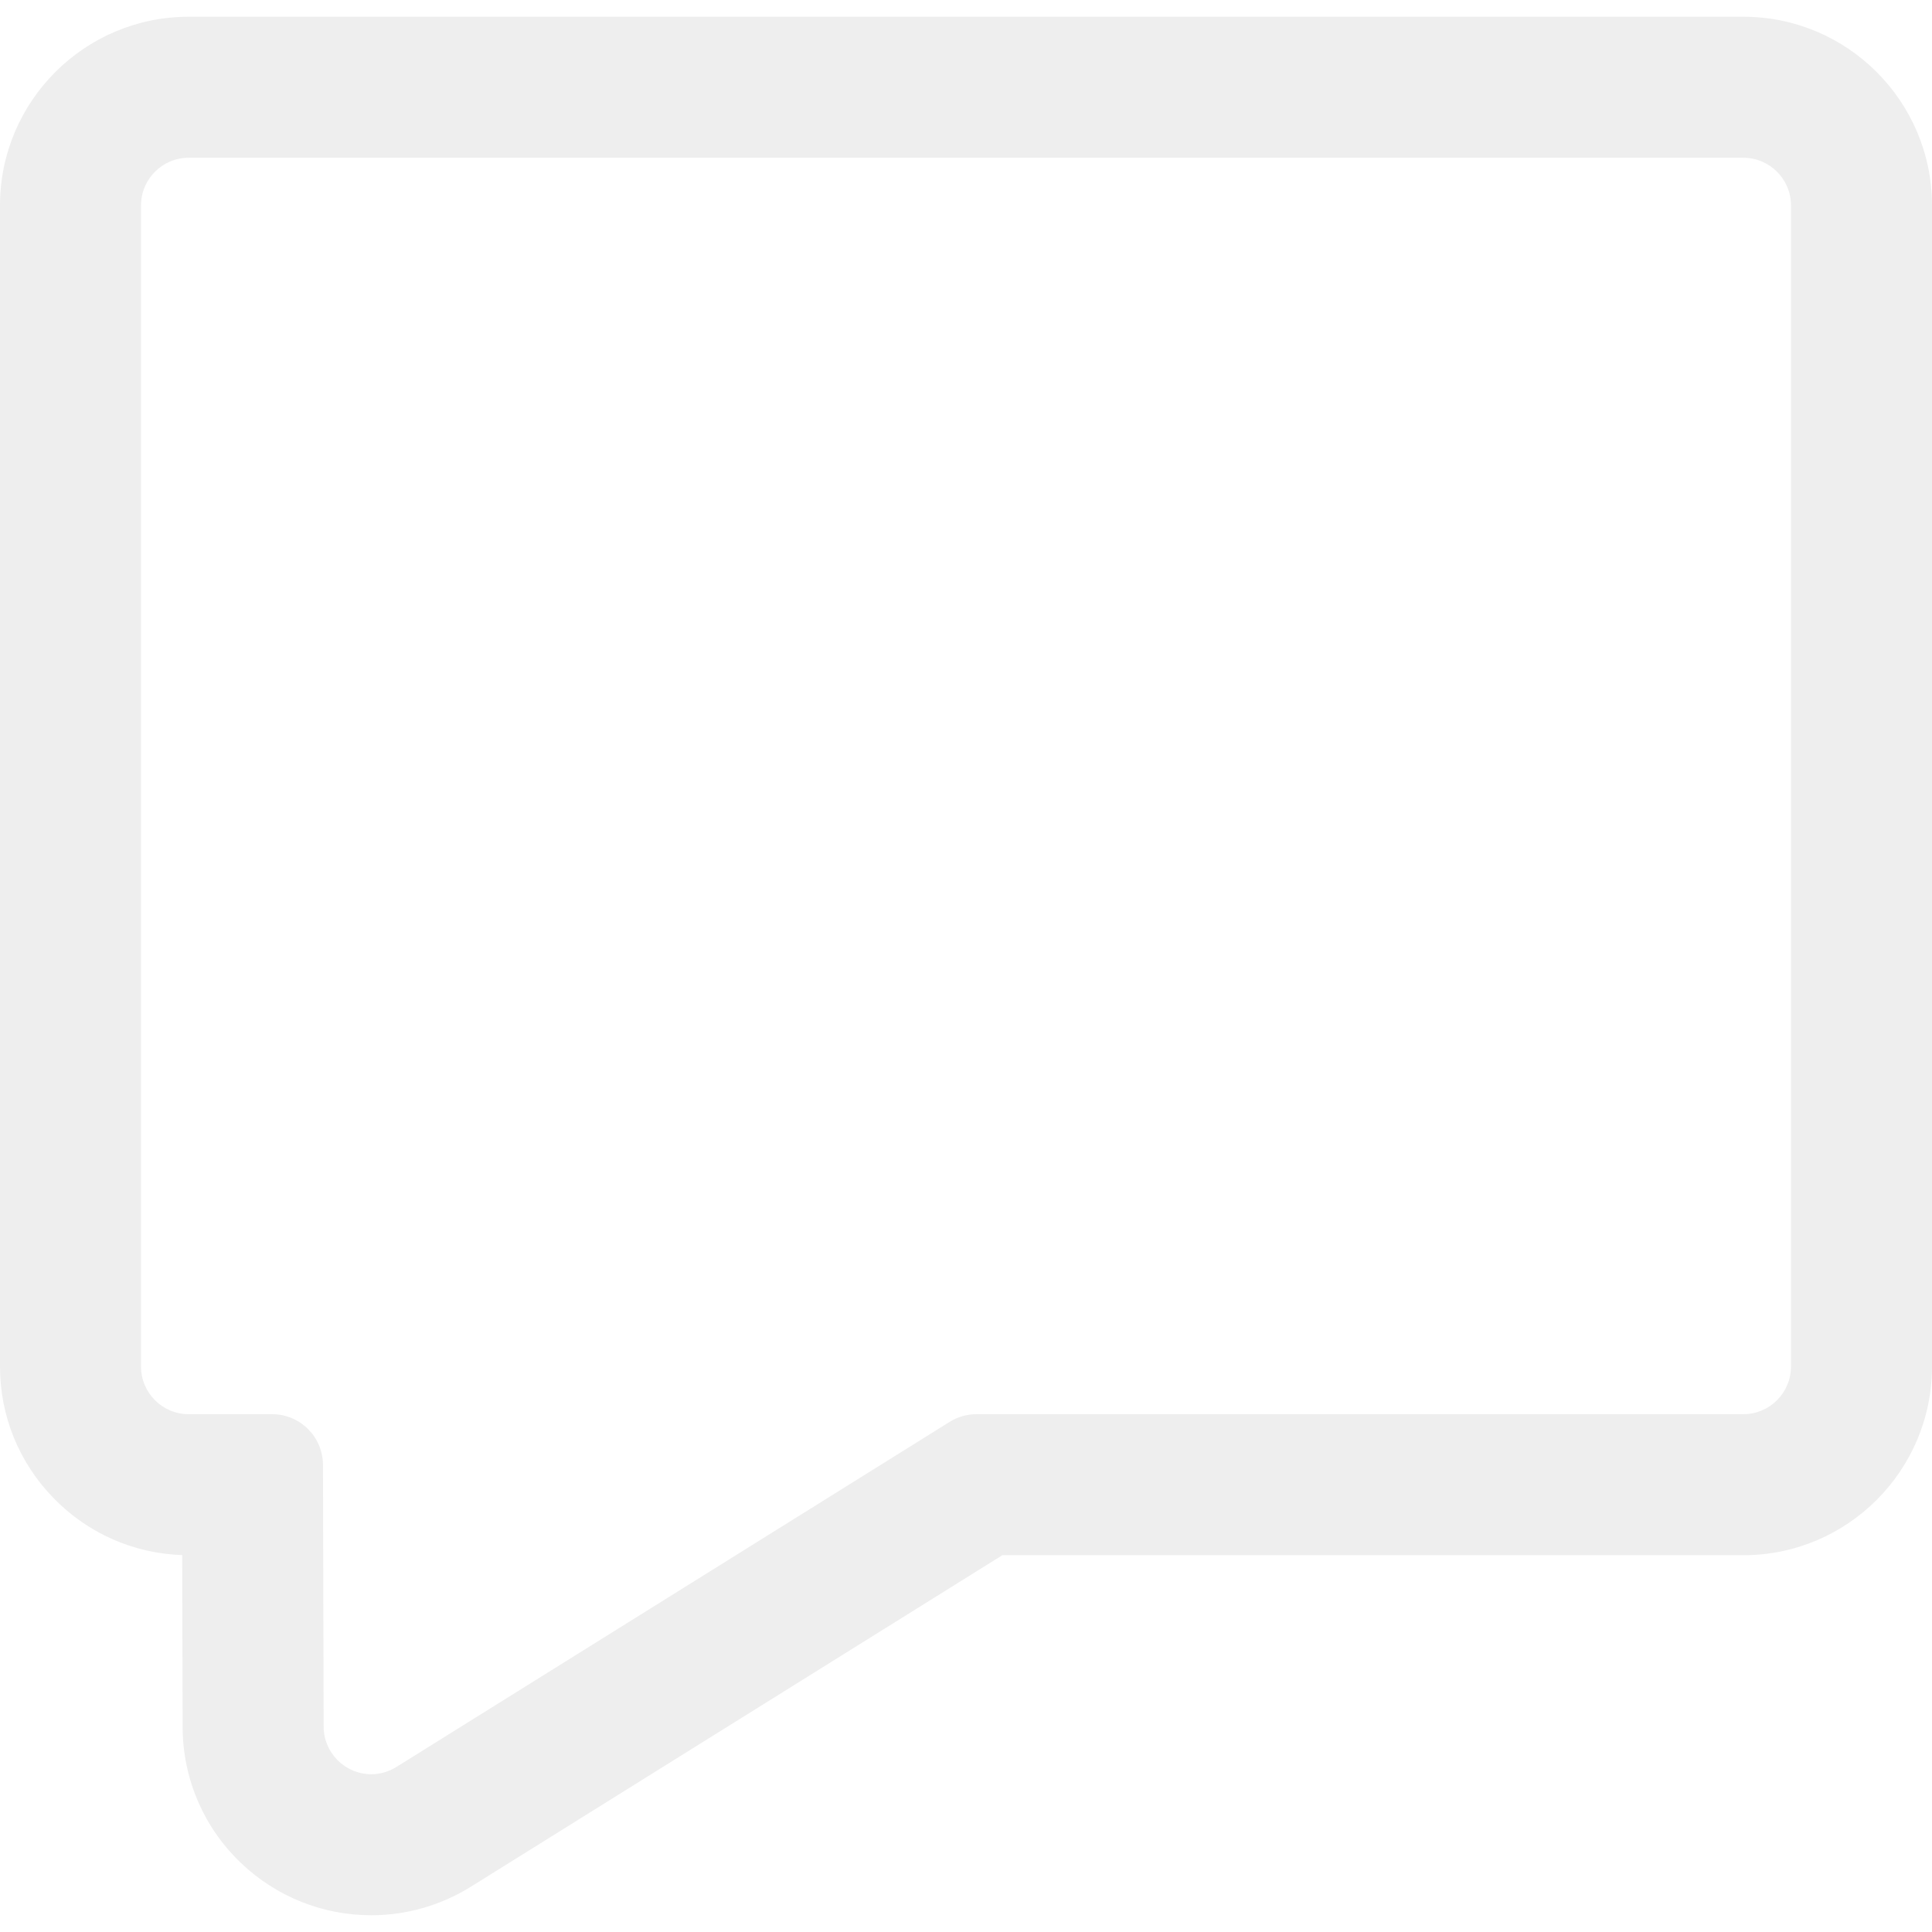
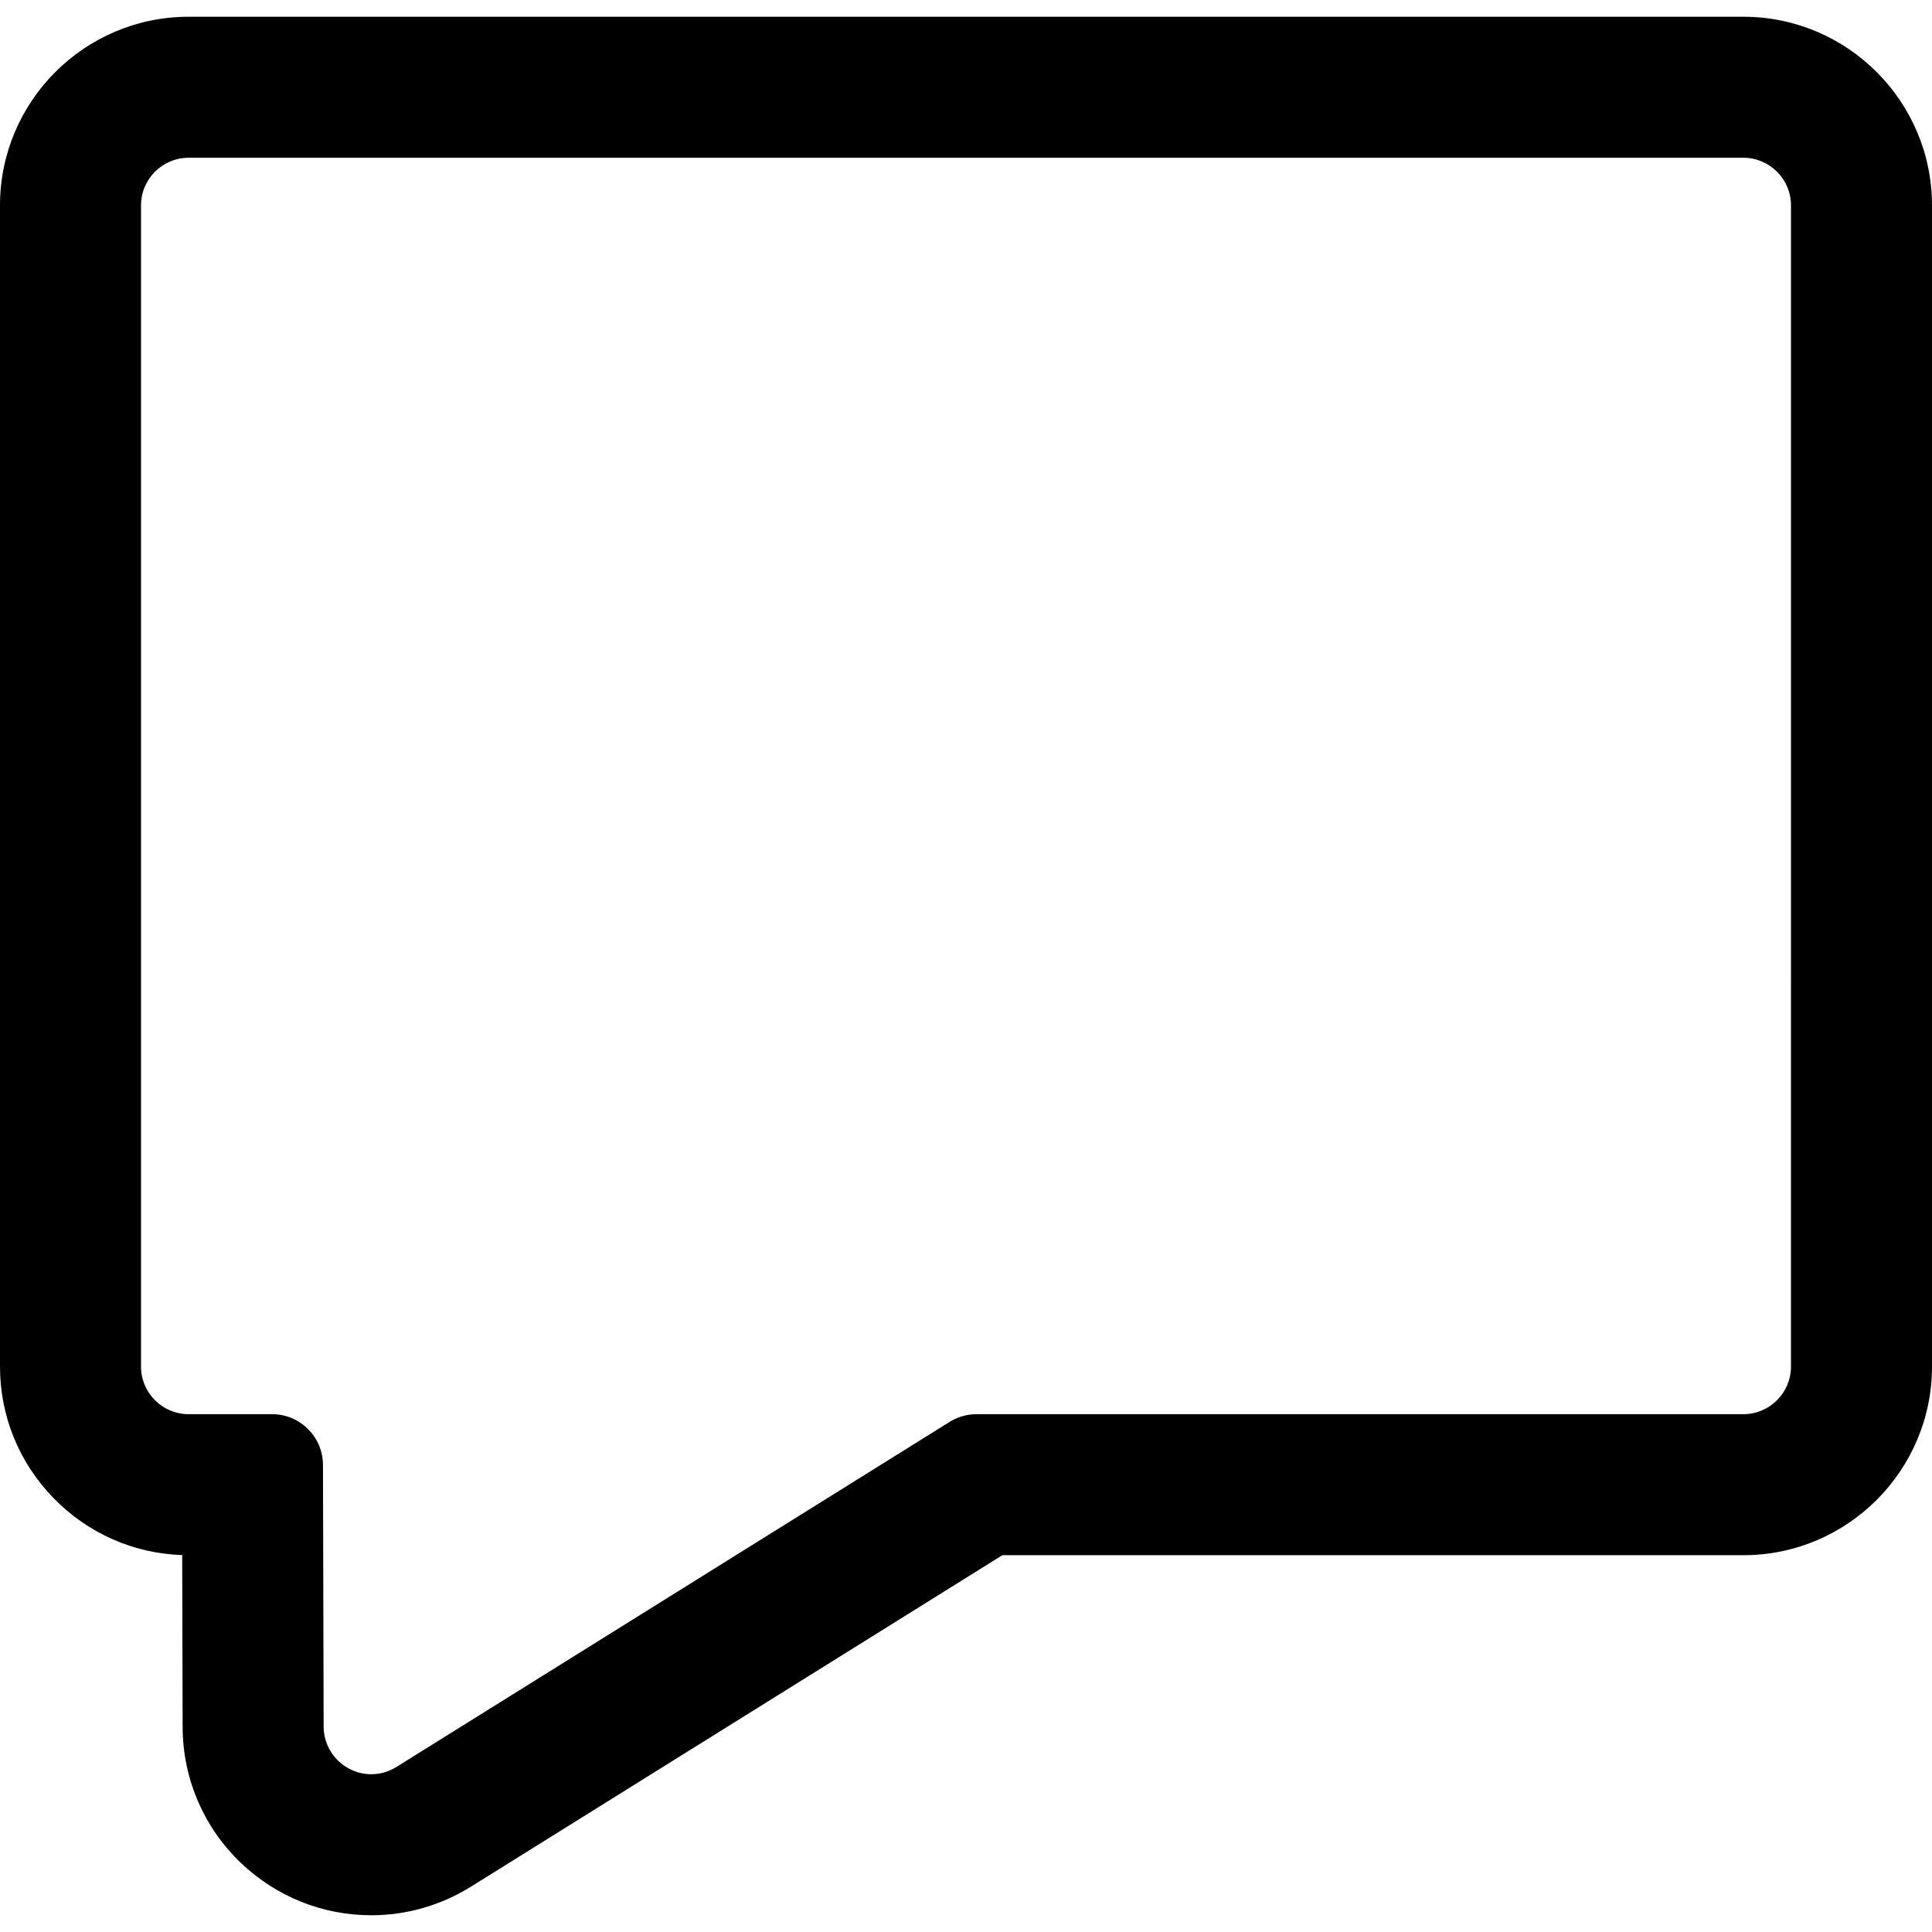
- <svg xmlns="http://www.w3.org/2000/svg" fill="#EEE" version="1.1" id="Capa_1" width="800px" height="800px" viewBox="0 0 600.619 600.619" xml:space="preserve">
+ <svg xmlns="http://www.w3.org/2000/svg" fill="#000" version="1.1" id="Capa_1" width="800px" height="800px" viewBox="0 0 600.619 600.619" xml:space="preserve">
  <g>
    <g>
      <path d="M541.979,5.706H58.64c-32.059,0-58.14,26.082-58.14,58.14V424.84c0,31.556,25.271,57.32,56.636,58.121l0.139,53.936    c0.021,8.118,1.679,15.971,4.928,23.34c3.092,7.013,7.483,13.259,13.048,18.562c10.903,10.391,25.18,16.114,40.198,16.114    c10.843,0,21.471-3.056,30.737-8.835L311.471,482.98h230.508c32.059,0,58.141-26.081,58.141-58.14V63.846    C600.117,31.788,574.037,5.706,541.979,5.706z M557.277,424.84c0,8.449-6.85,15.3-15.299,15.3H303.586    c-2.863,0-5.668,0.803-8.097,2.318L123.512,549.729c-2.582,1.61-5.357,2.343-8.063,2.343c-7.958,0-15.311-6.335-15.334-15.285    l-0.208-81.386c-0.021-8.435-6.866-15.261-15.3-15.261H58.64c-8.45,0-15.3-6.851-15.3-15.301V63.846c0-8.45,6.851-15.3,15.3-15.3    h483.338c8.449,0,15.301,6.85,15.301,15.3V424.84H557.277L557.277,424.84z" />
      <path d="M115.449,595.413c-15.147,0-29.545-5.771-40.542-16.252c-5.614-5.351-10.042-11.649-13.161-18.723    c-3.277-7.434-4.95-15.354-4.97-23.541l-0.137-53.451c-15.138-0.51-29.304-6.771-39.939-17.663C5.93,454.755,0,440.214,0,424.84    V63.846c0-32.334,26.306-58.64,58.64-58.64h483.338c32.333,0,58.639,26.306,58.641,58.64v360.995    c0,32.334-26.306,58.64-58.641,58.64H311.614L146.45,586.502C137.104,592.332,126.384,595.413,115.449,595.413z M58.64,6.206    C26.857,6.206,1,32.063,1,63.846V424.84c0,15.111,5.829,29.404,16.414,40.244c10.566,10.821,24.677,16.993,39.735,17.377    l0.486,0.013l0.14,54.422c0.021,8.048,1.664,15.833,4.885,23.139c3.066,6.953,7.418,13.145,12.936,18.402    c10.811,10.303,24.964,15.977,39.853,15.977c10.748,0,21.285-3.029,30.472-8.759L311.327,482.48h230.651    c31.783,0,57.641-25.857,57.641-57.64V63.846c-0.002-31.783-25.859-57.64-57.641-57.64H58.64z M115.449,552.572    c-8.708,0-15.812-7.081-15.834-15.784l-0.208-81.386c-0.021-8.14-6.66-14.762-14.8-14.762H58.64c-8.712,0-15.8-7.088-15.8-15.801    V63.846c0-8.712,7.088-15.8,15.8-15.8h483.338c8.713,0,15.801,7.088,15.801,15.8V424.84c-0.002,8.712-7.09,15.8-15.801,15.8    H303.586c-2.772,0-5.481,0.775-7.833,2.242L123.777,550.153C121.24,551.736,118.36,552.572,115.449,552.572z M58.64,49.046    c-8.161,0-14.8,6.639-14.8,14.8V424.84c0,8.161,6.64,14.801,14.8,14.801h25.966c8.69,0,15.778,7.069,15.8,15.76l0.208,81.386    c0.021,8.153,6.676,14.786,14.834,14.786c2.724,0,5.42-0.784,7.798-2.267l171.977-107.271c2.51-1.566,5.402-2.395,8.362-2.395    h238.393c8.16,0,14.799-6.639,14.799-14.8l0.002-360.994c0-8.161-6.64-14.8-14.801-14.8H58.64z" />
    </g>
  </g>
</svg>
